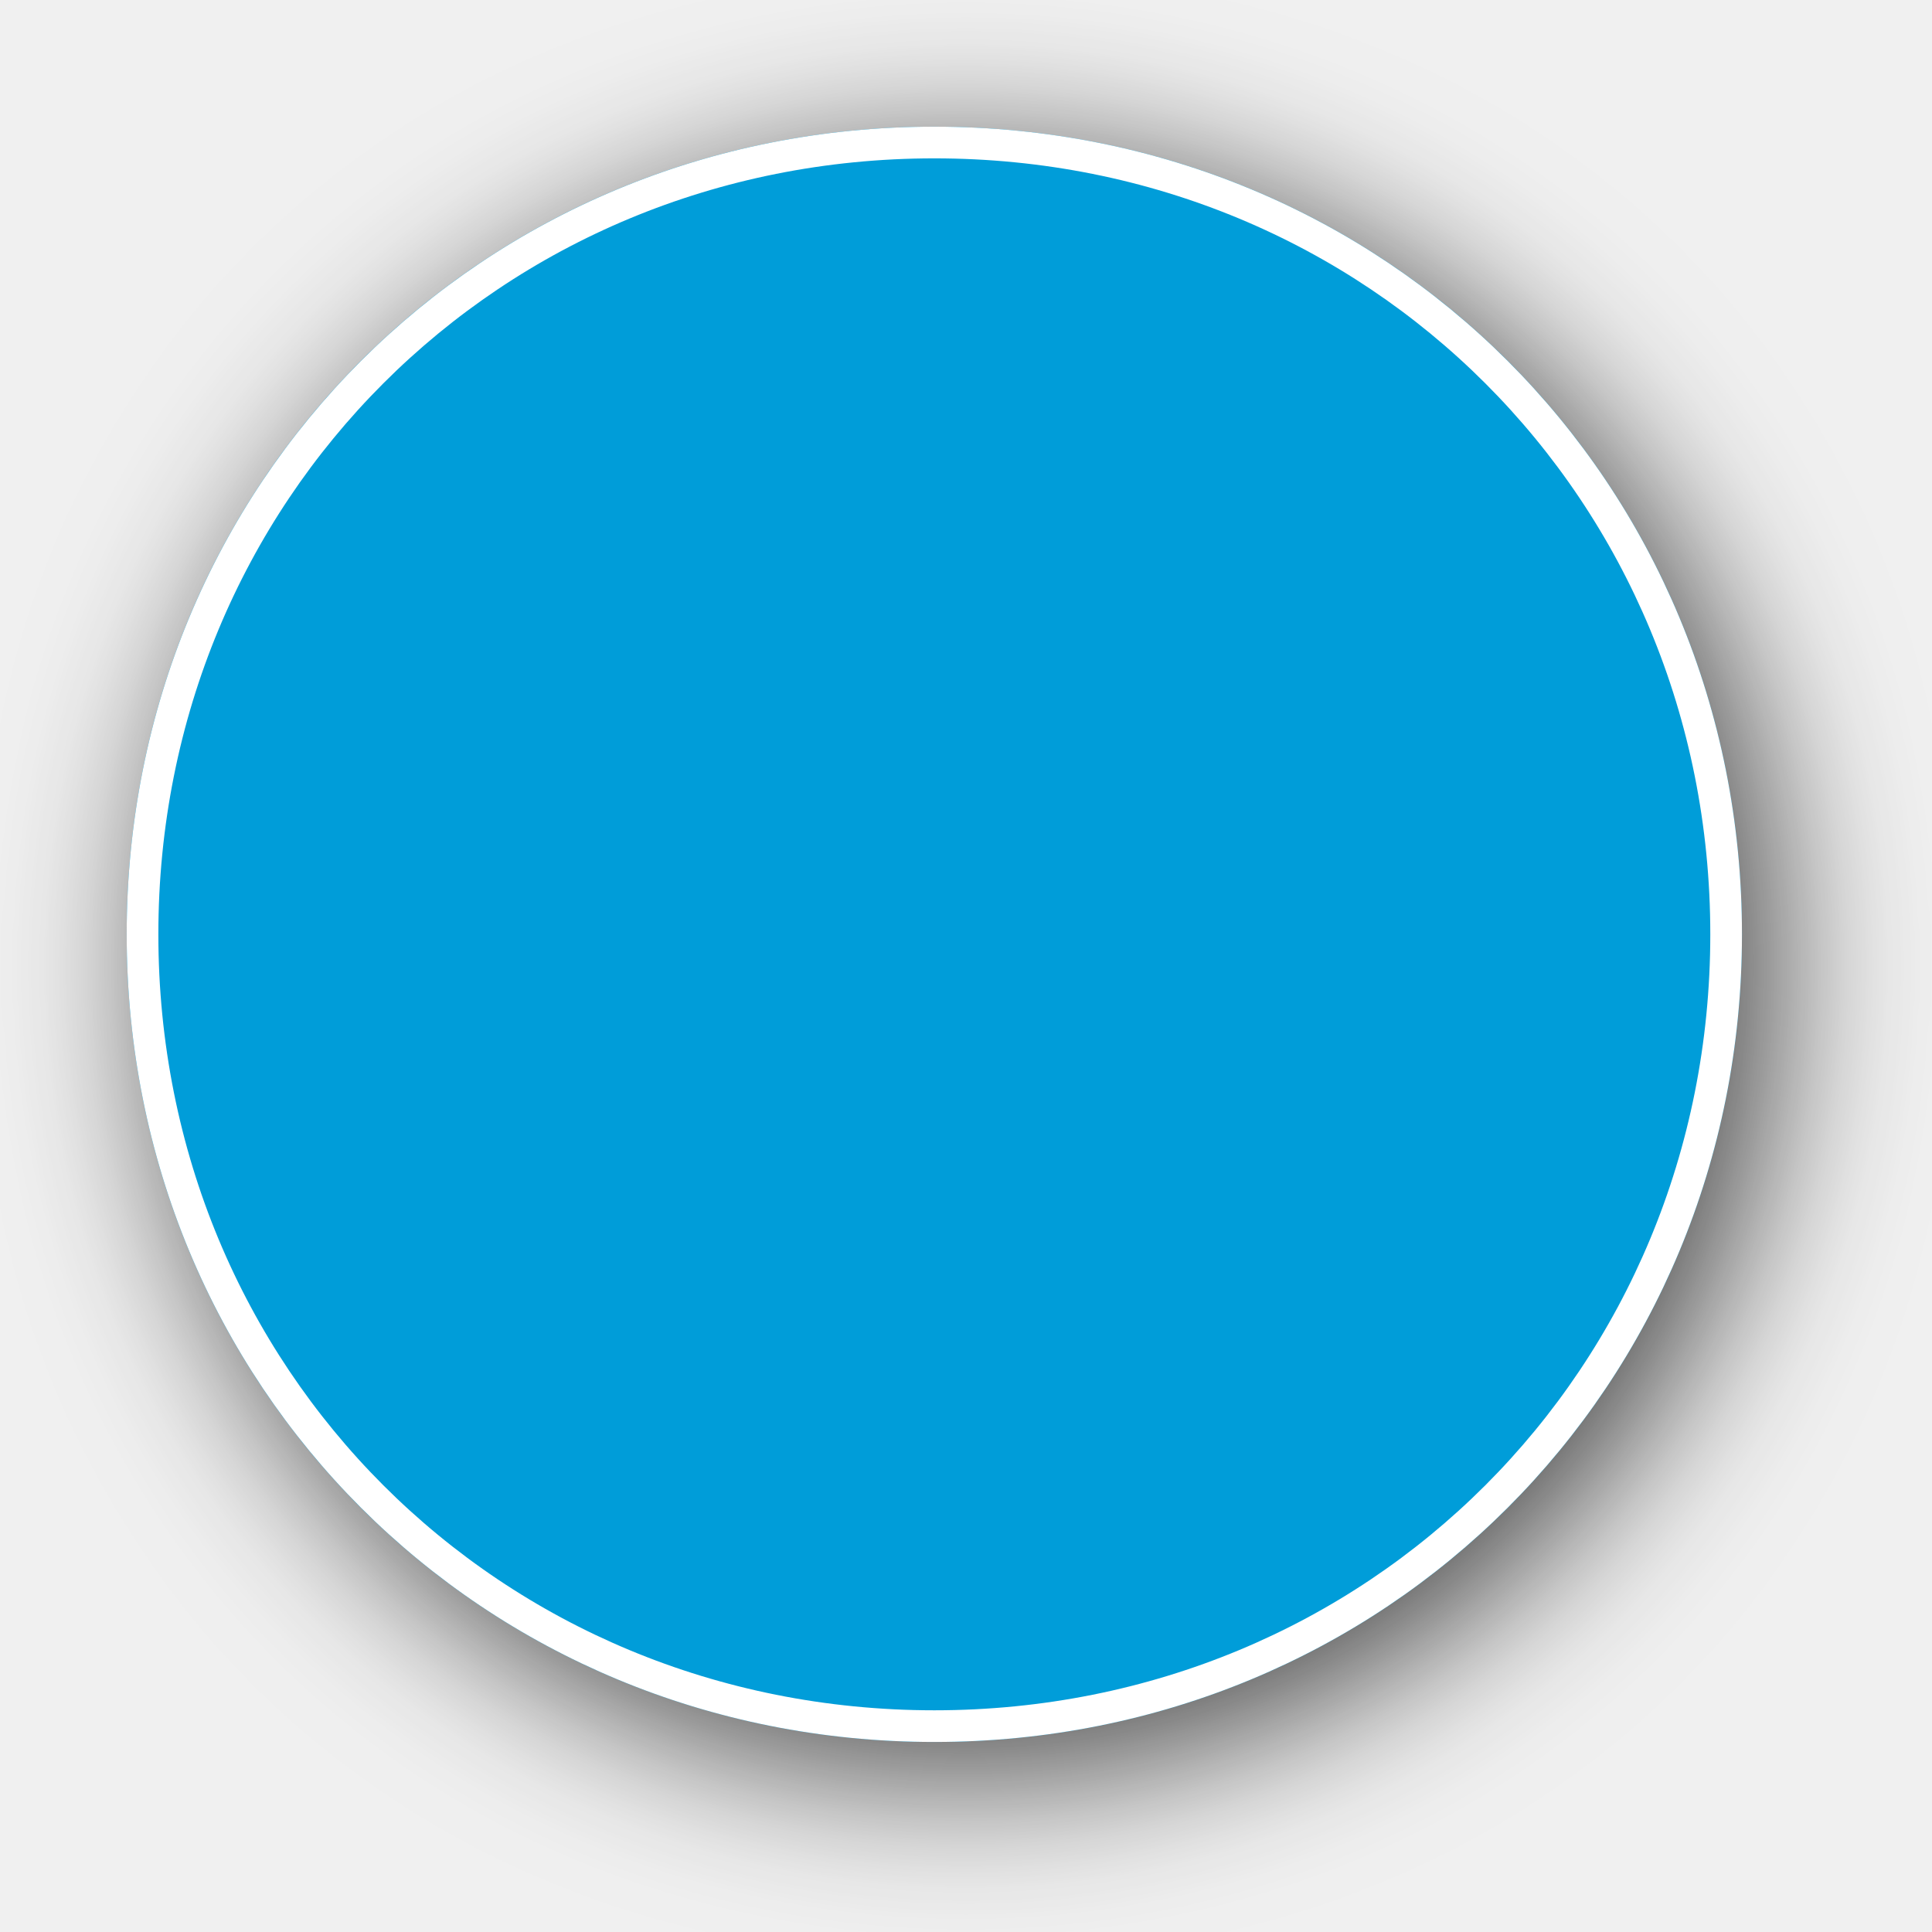
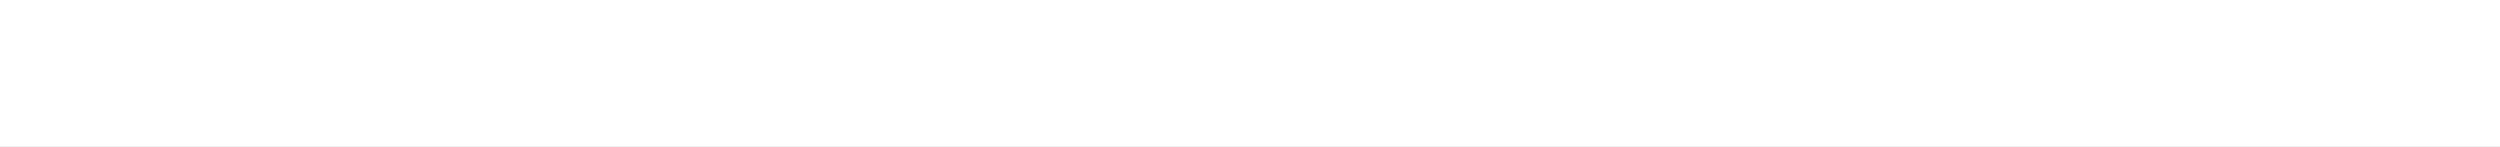
- <svg xmlns="http://www.w3.org/2000/svg" xmlns:xlink="http://www.w3.org/1999/xlink" version="1.1" width="61px" height="61px">
-   <defs>
-     <filter x="1601px" y="643px" width="61px" height="61px" filterUnits="userSpaceOnUse" id="filter125">
-       <feOffset dx="1" dy="1" in="SourceAlpha" result="shadowOffsetInner" />
-       <feGaussianBlur stdDeviation="2.5" in="shadowOffsetInner" result="shadowGaussian" />
-       <feComposite in2="shadowGaussian" operator="atop" in="SourceAlpha" result="shadowComposite" />
-       <feColorMatrix type="matrix" values="0 0 0 0 0  0 0 0 0 0  0 0 0 0 0  0 0 0 0.698 0  " in="shadowComposite" />
-     </filter>
-     <g id="widget126">
-       <path d="M 1630.5 647  C 1644.78 647  1656 658.22  1656 672.5  C 1656 686.78  1644.78 698  1630.5 698  C 1616.22 698  1605 686.78  1605 672.5  C 1605 658.22  1616.22 647  1630.5 647  Z " fill-rule="nonzero" fill="#009dd9" stroke="none" />
-       <path d="M 1630.5 647.5  C 1644.5 647.5  1655.5 658.5  1655.5 672.5  C 1655.5 686.5  1644.5 697.5  1630.5 697.5  C 1616.5 697.5  1605.5 686.5  1605.5 672.5  C 1605.5 658.5  1616.5 647.5  1630.5 647.5  Z " stroke-width="1" stroke="#ffffff" fill="none" />
-     </g>
-   </defs>
-   <g transform="matrix(1 0 0 1 -1601 -643 )">
-     <use xlink:href="#widget126" filter="url(#filter125)" />
-     <use xlink:href="#widget126" />
+ <svg xmlns="http://www.w3.org/2000/svg" version="1.1" width="154px" height="9px">
+   <g transform="matrix(1 0 0 1 -1583 -689 )">
+     <path d="M 0 9  L 0 0  L 13.251 0  L 154 0  L 154 9  L 90.464 9  L 29.836 9  L 0 9  Z " fill-rule="nonzero" fill="#ffffff" stroke="none" transform="matrix(1 0 0 1 1583 689 )" />
  </g>
</svg>
